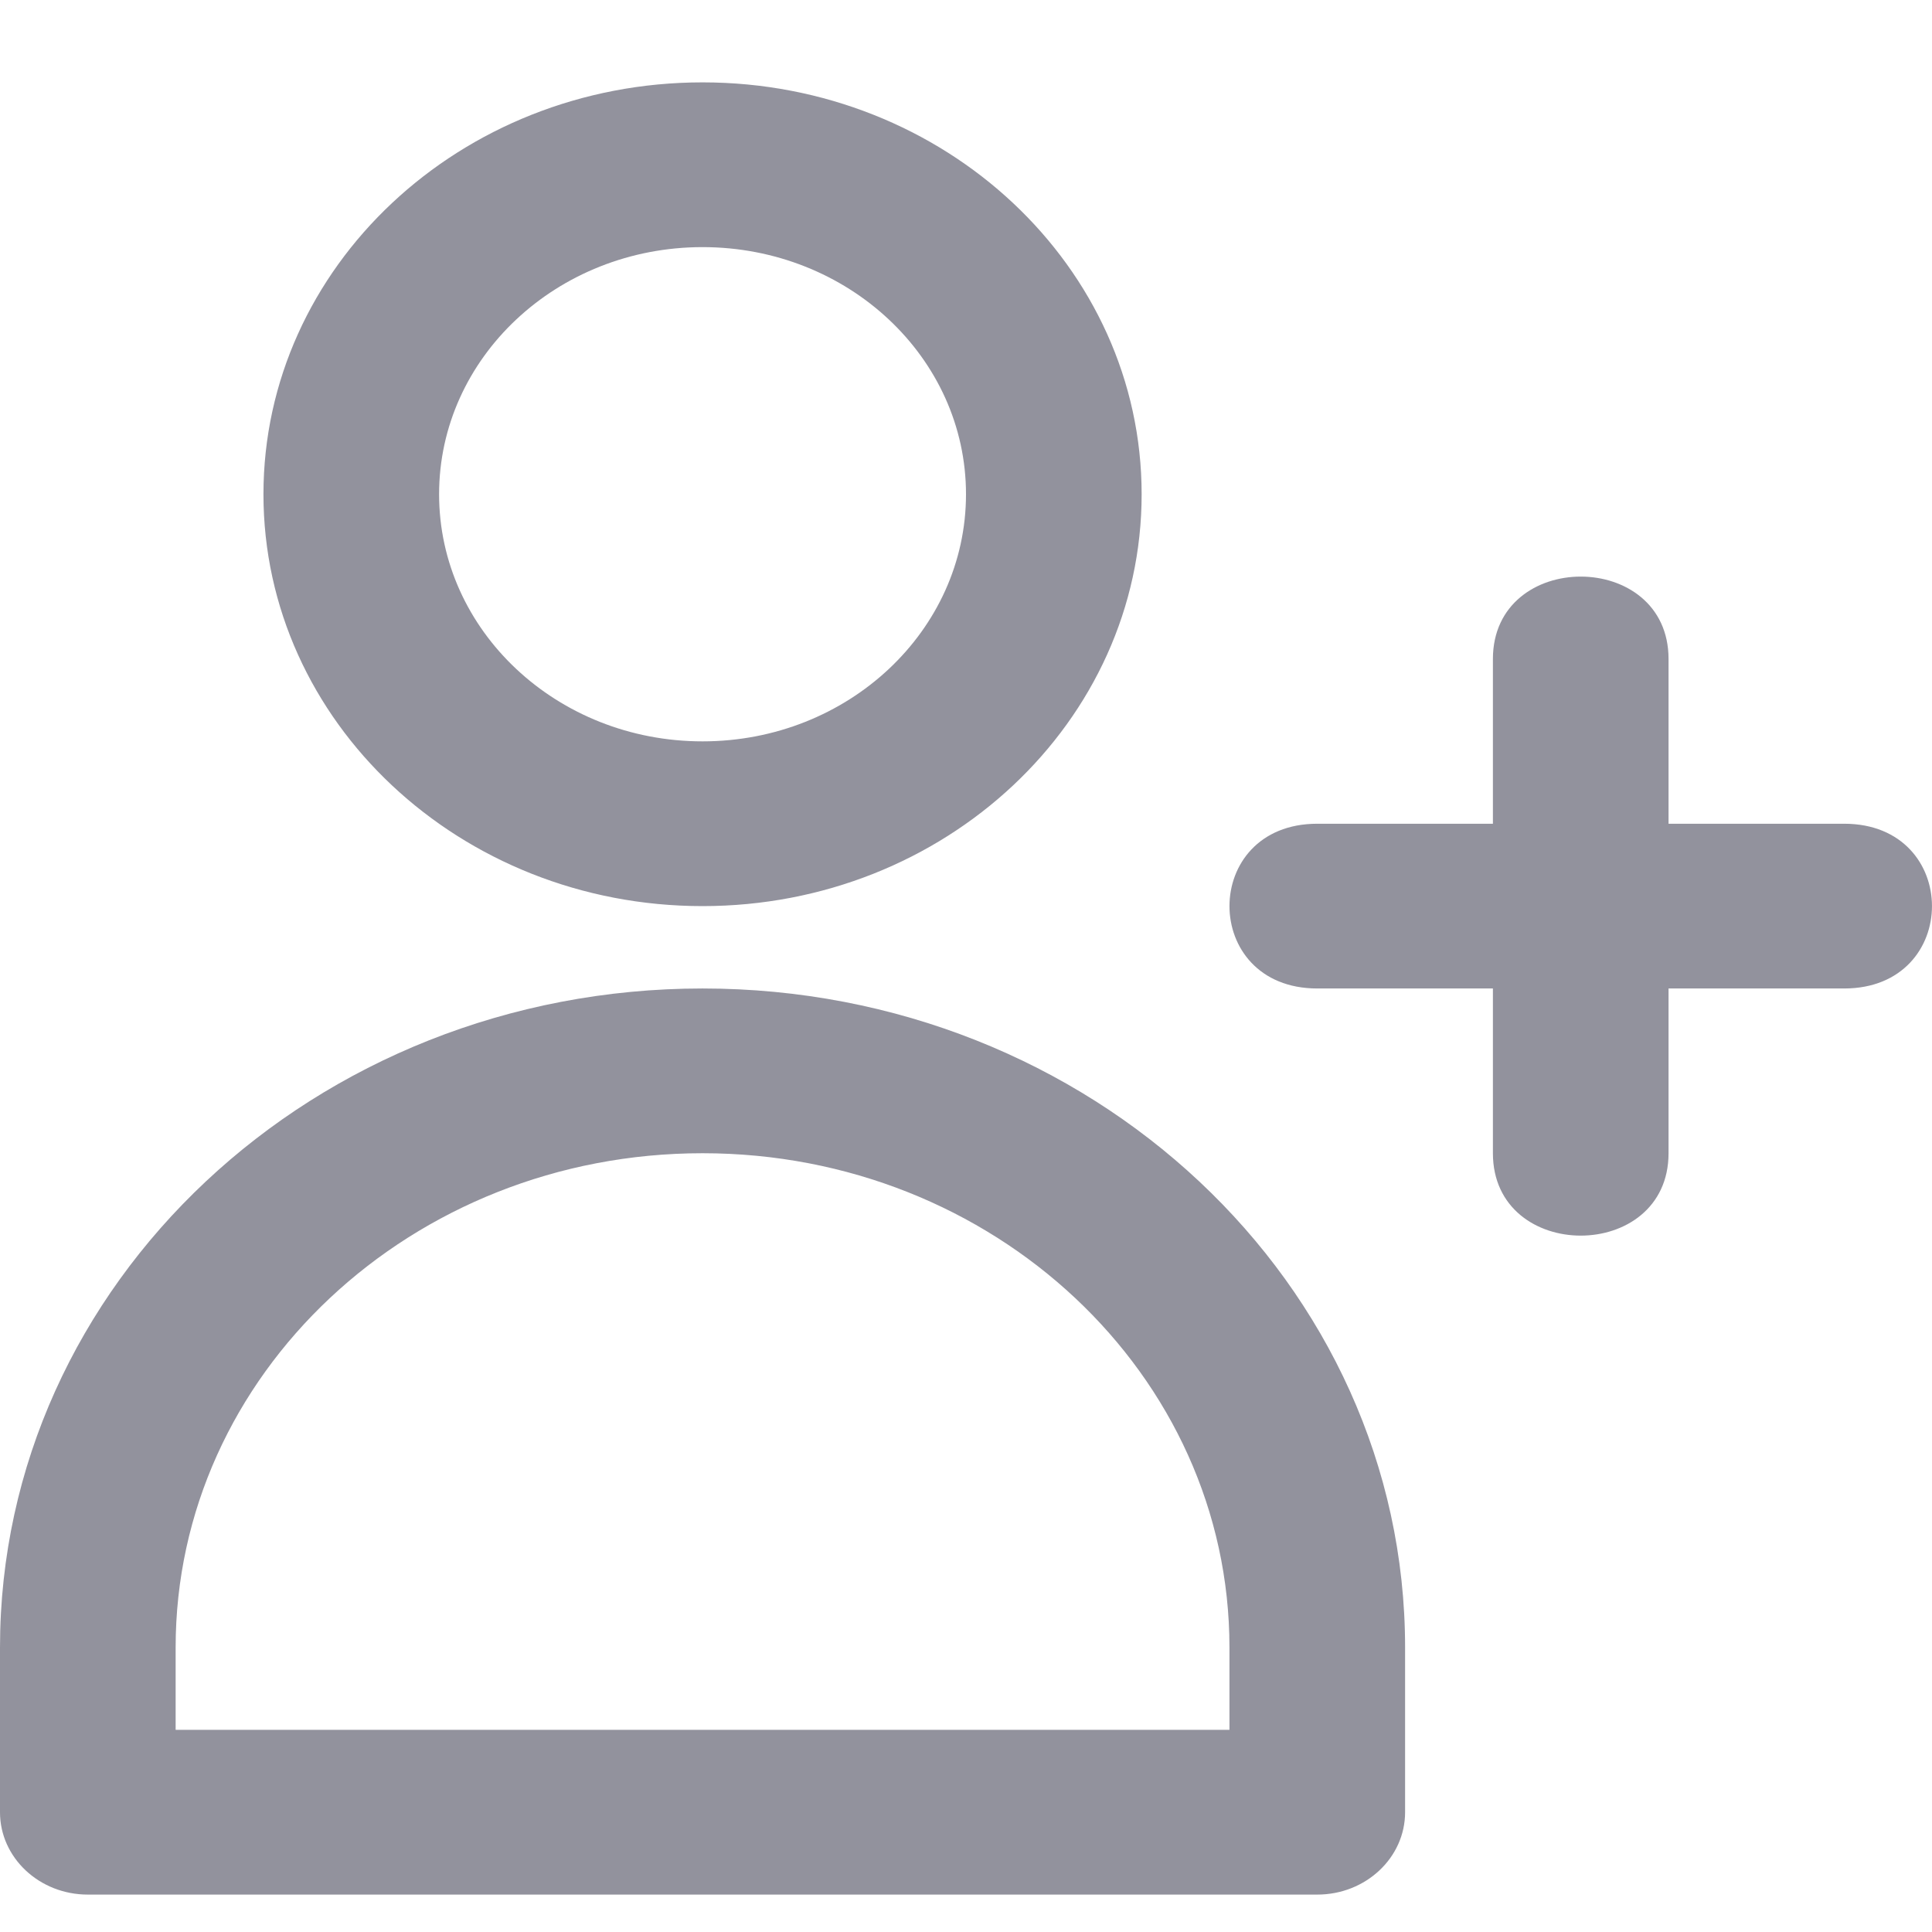
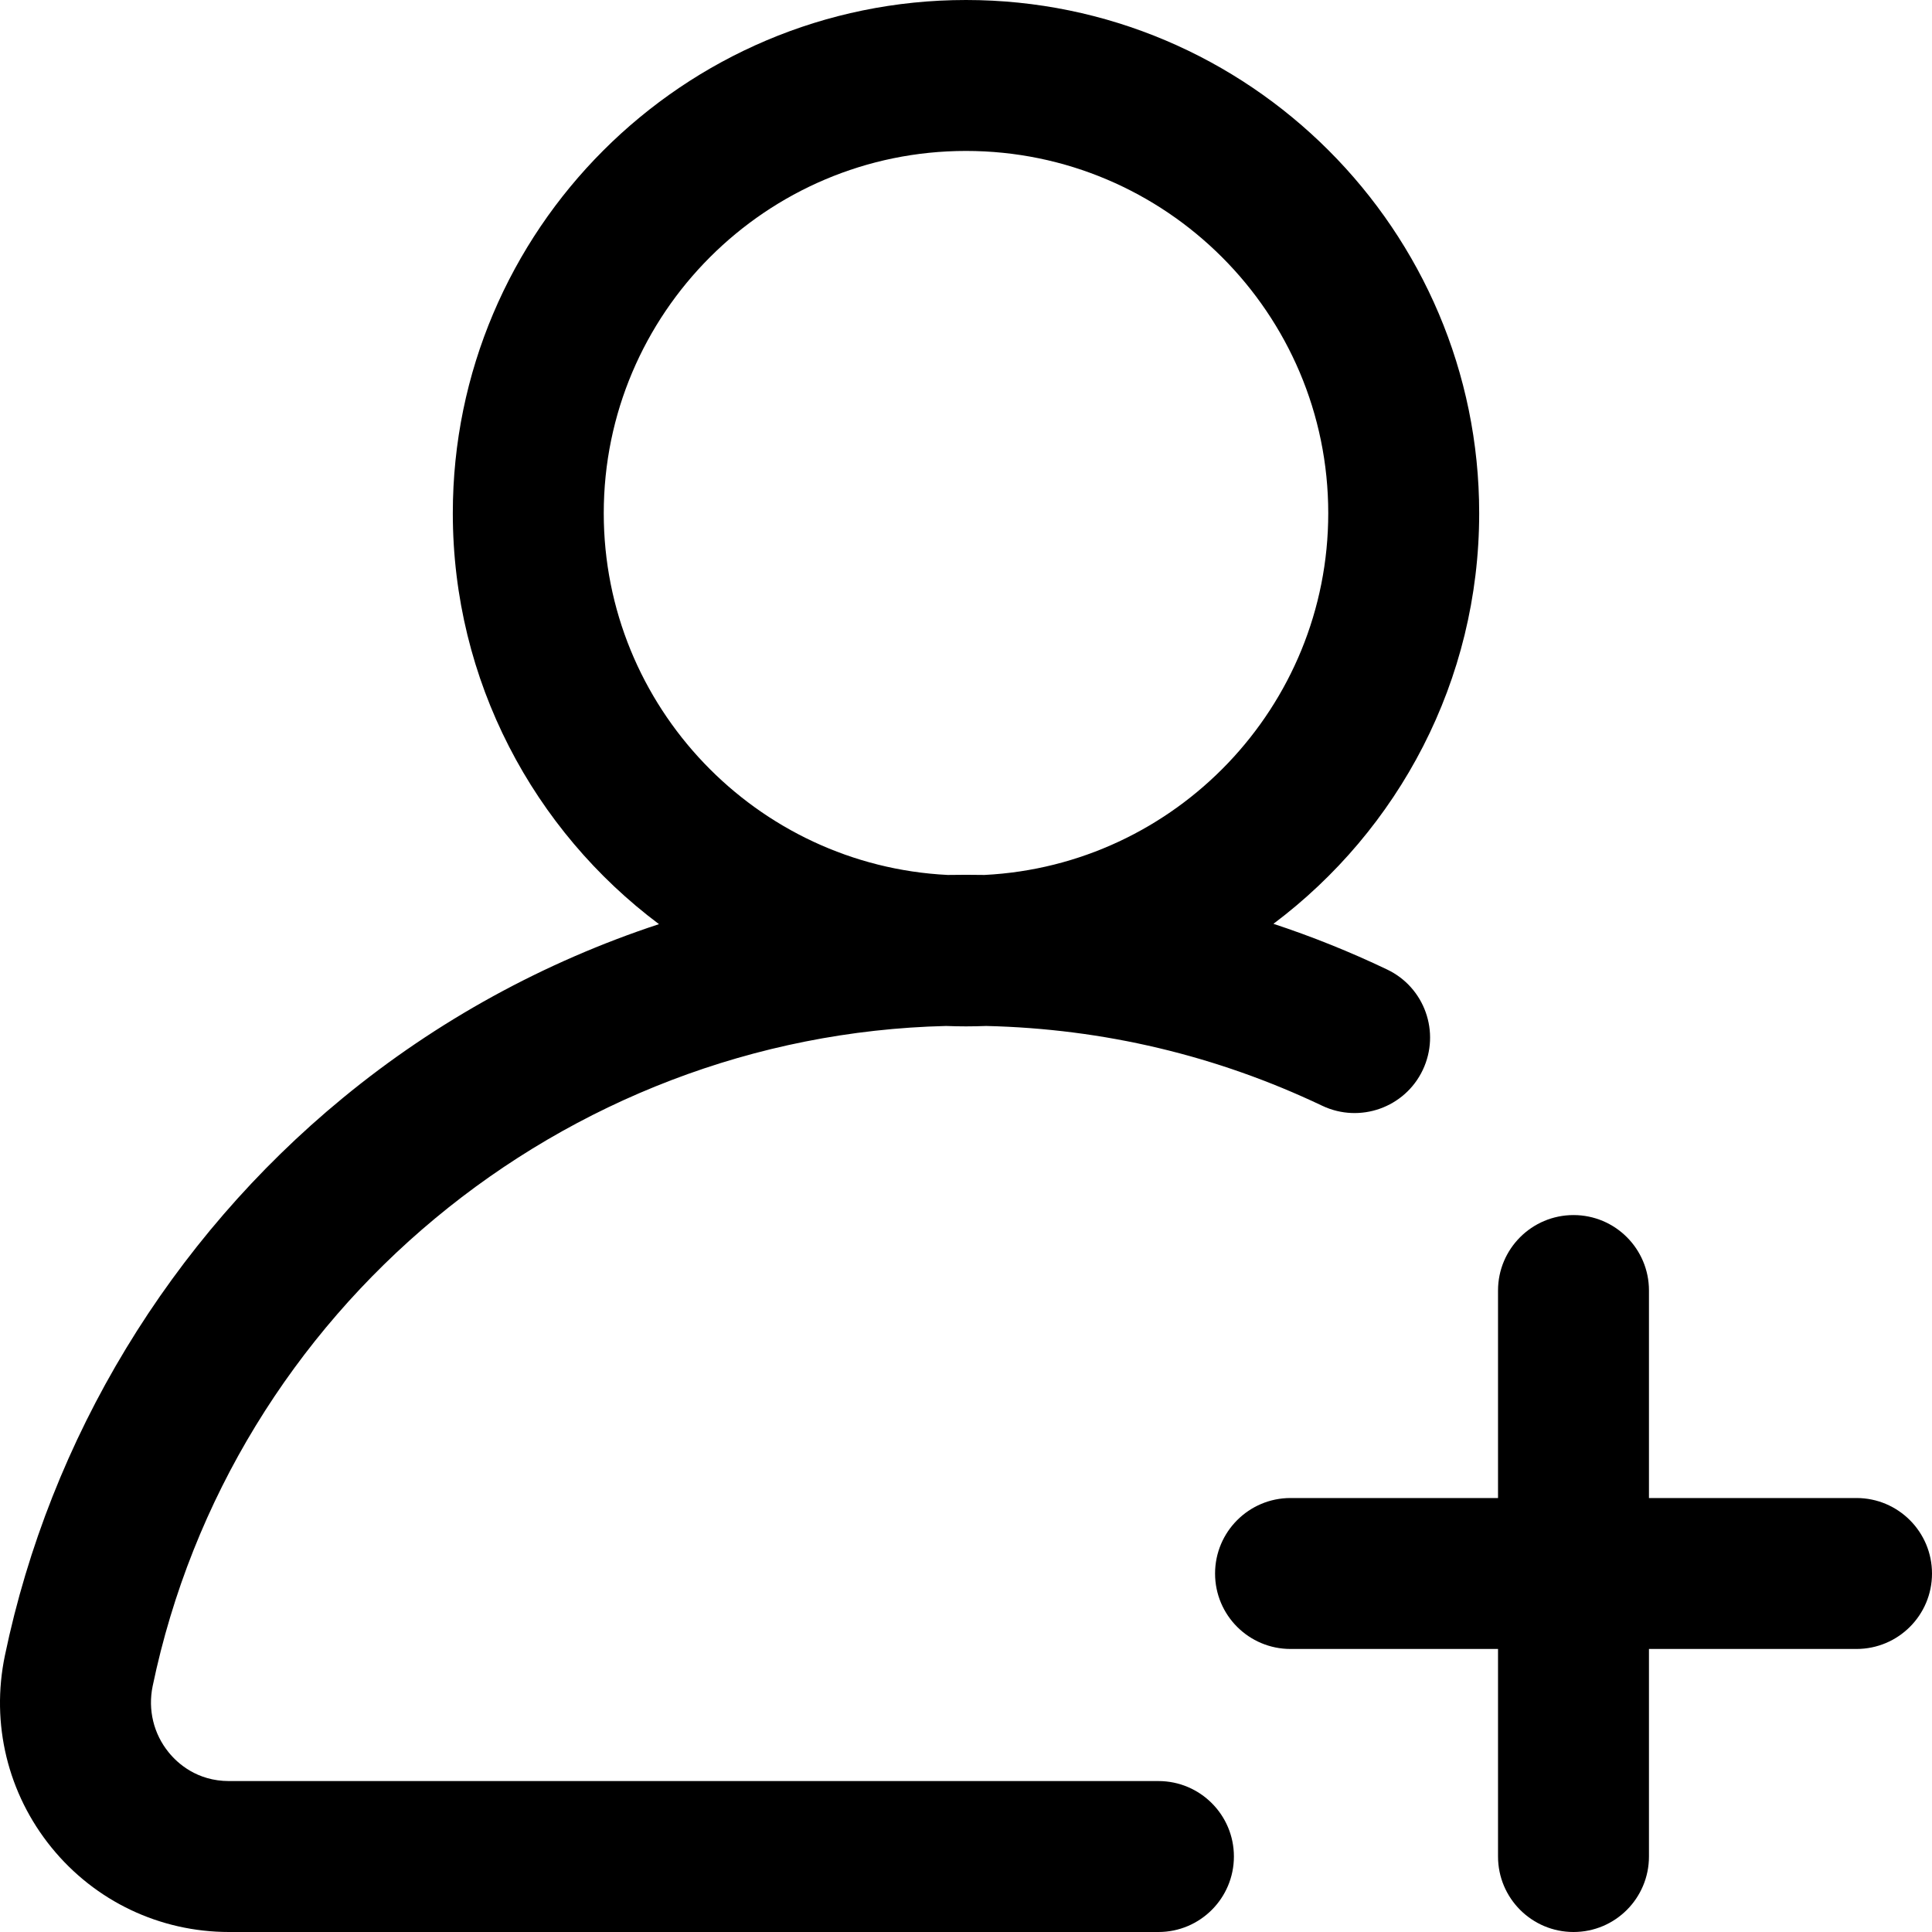
- <svg xmlns="http://www.w3.org/2000/svg" width="22" height="22" viewBox="0 0 22 22" fill="none">
-   <path fill-rule="evenodd" clip-rule="evenodd" d="M8 10.318C10.761 10.318 13 8.218 13 5.628C13 3.038 10.761 0.938 8 0.938C5.239 0.938 3 3.038 3 5.628C3 8.218 5.239 10.318 8 10.318ZM8 8.442C6.343 8.442 5 7.182 5 5.628C5 4.074 6.343 2.814 8 2.814C9.657 2.814 11 4.074 11 5.628C11 7.182 9.657 8.442 8 8.442ZM8 11.256C12.418 11.256 16 14.616 16 18.76V20.636C16 21.154 15.552 21.574 15 21.574H1C0.448 21.574 0 21.154 0 20.636V18.76C0 14.616 3.582 11.256 8 11.256ZM14 19.698V18.76C14 15.652 11.314 13.132 8 13.132C4.686 13.132 2 15.652 2 18.76V19.698H14ZM19 11.256H21C22.333 11.256 22.333 9.38 21 9.38H19V7.504C19 6.253 17 6.253 17 7.504V9.38H15C13.667 9.38 13.667 11.256 15 11.256H17V13.132C17 14.383 19 14.383 19 13.132V11.256Z" fill="#92929D" />
+ <svg xmlns="http://www.w3.org/2000/svg" width="24" height="24" viewBox="0 0 24 24" fill="none">
+   <path d="M17.23 12.043C16.769 11.823 16.298 11.634 15.819 11.476C17.37 10.312 18.375 8.459 18.375 6.375C18.375 2.86 15.515 0 12 0C8.485 0 5.625 2.86 5.625 6.375C5.625 8.461 6.632 10.316 8.186 11.48C6.762 11.949 5.427 12.678 4.258 13.64C2.114 15.403 0.623 17.863 0.061 20.565C-0.116 21.412 0.096 22.282 0.64 22.951C1.182 23.618 1.986 24 2.845 24H14.391C14.908 24 15.328 23.58 15.328 23.062C15.328 22.545 14.908 22.125 14.391 22.125H2.845C2.445 22.125 2.203 21.902 2.095 21.768C1.908 21.538 1.836 21.239 1.896 20.947C2.869 16.274 6.991 12.86 11.752 12.745C11.834 12.748 11.917 12.75 12 12.75C12.084 12.75 12.168 12.748 12.251 12.745C13.71 12.779 15.113 13.112 16.425 13.736C16.893 13.958 17.452 13.759 17.674 13.292C17.896 12.824 17.698 12.265 17.23 12.043ZM12.229 10.869C12.153 10.868 12.076 10.867 12 10.867C11.924 10.867 11.849 10.868 11.773 10.869C9.397 10.751 7.5 8.78 7.5 6.375C7.5 3.894 9.519 1.875 12 1.875C14.481 1.875 16.5 3.894 16.5 6.375C16.5 8.78 14.604 10.75 12.229 10.869Z" fill="black" />
+   <path d="M23.062 18.609H20.484V16.031C20.484 15.514 20.065 15.094 19.547 15.094C19.029 15.094 18.609 15.514 18.609 16.031V18.609H16.031C15.514 18.609 15.094 19.029 15.094 19.547C15.094 20.065 15.514 20.484 16.031 20.484H18.609V23.062C18.609 23.58 19.029 24 19.547 24C20.065 24 20.484 23.58 20.484 23.062V20.484H23.062C23.58 20.484 24 20.065 24 19.547C24 19.029 23.58 18.609 23.062 18.609Z" fill="black" />
</svg>
